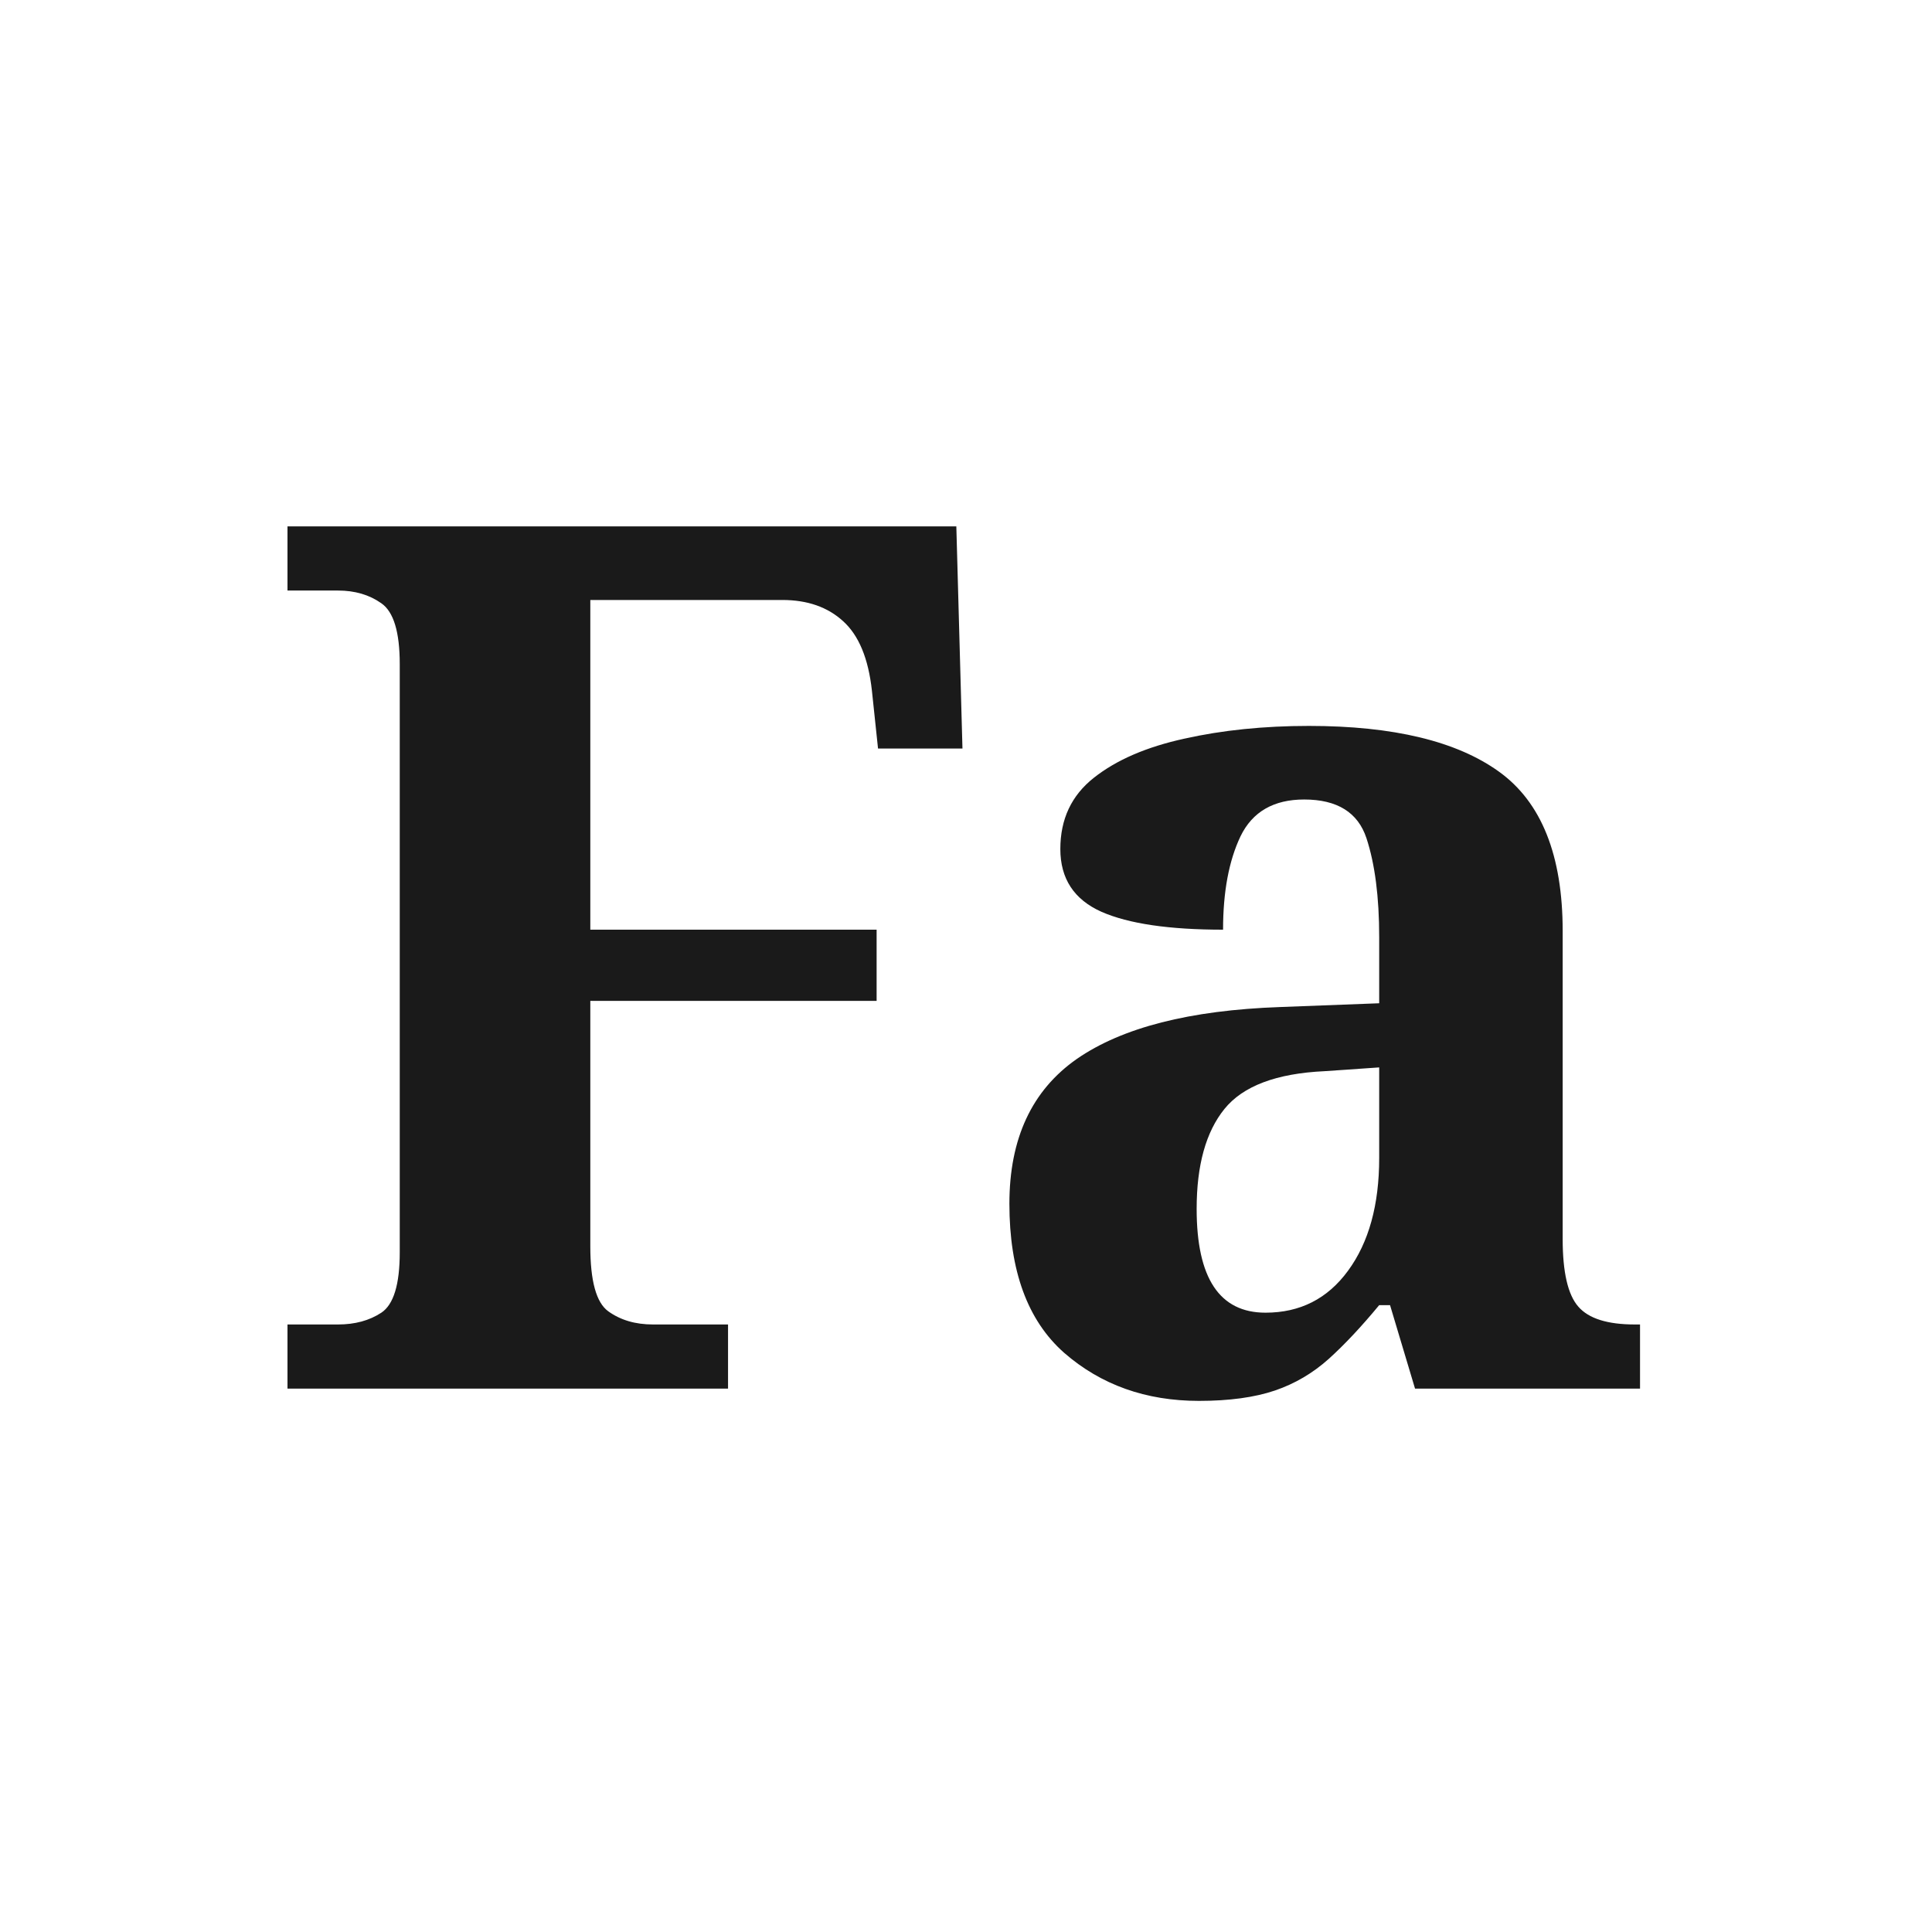
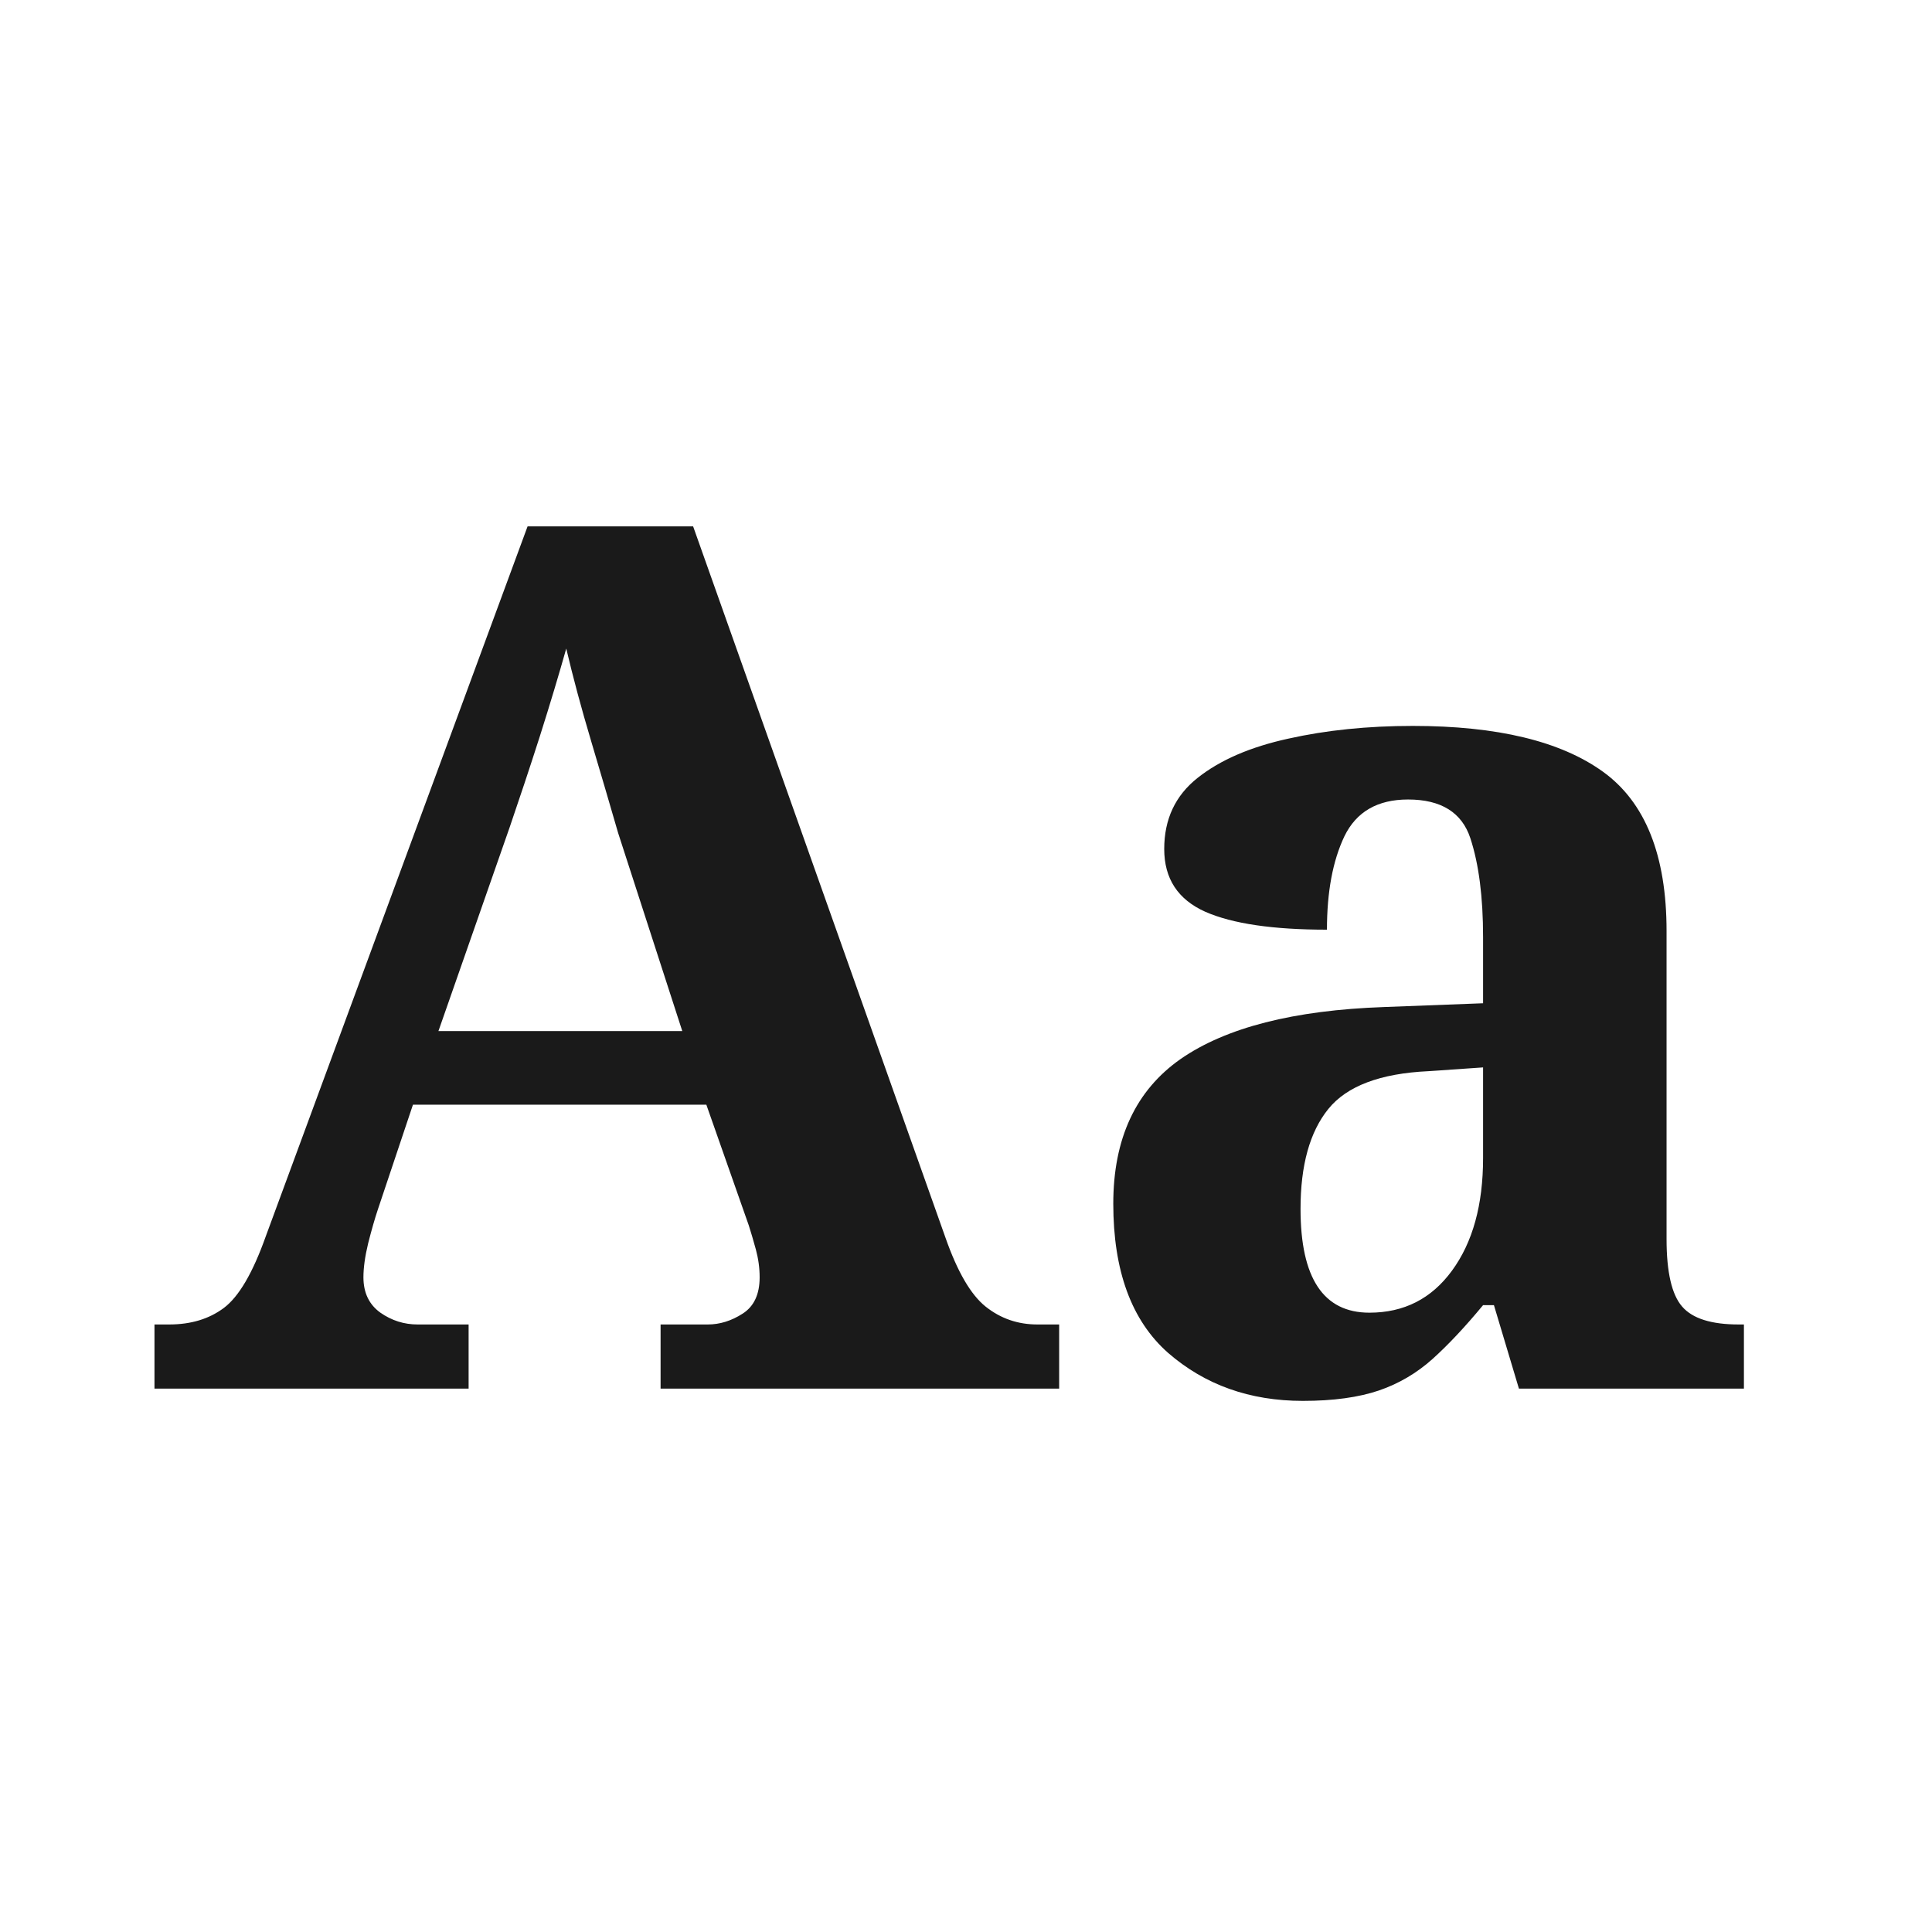
<svg xmlns="http://www.w3.org/2000/svg" viewBox="0 0 64 64">
-   <text x="32" y="46" text-anchor="middle" font-family="Georgia, 'Cormorant Garamond', serif" font-size="40" font-weight="600" fill="#1a1a1a">Fa</text>
+   <text x="32" y="46" text-anchor="middle" font-family="Georgia, 'Cormorant Garamond', serif" font-size="40" font-weight="600" fill="#1a1a1a">Aa</text>
</svg>
